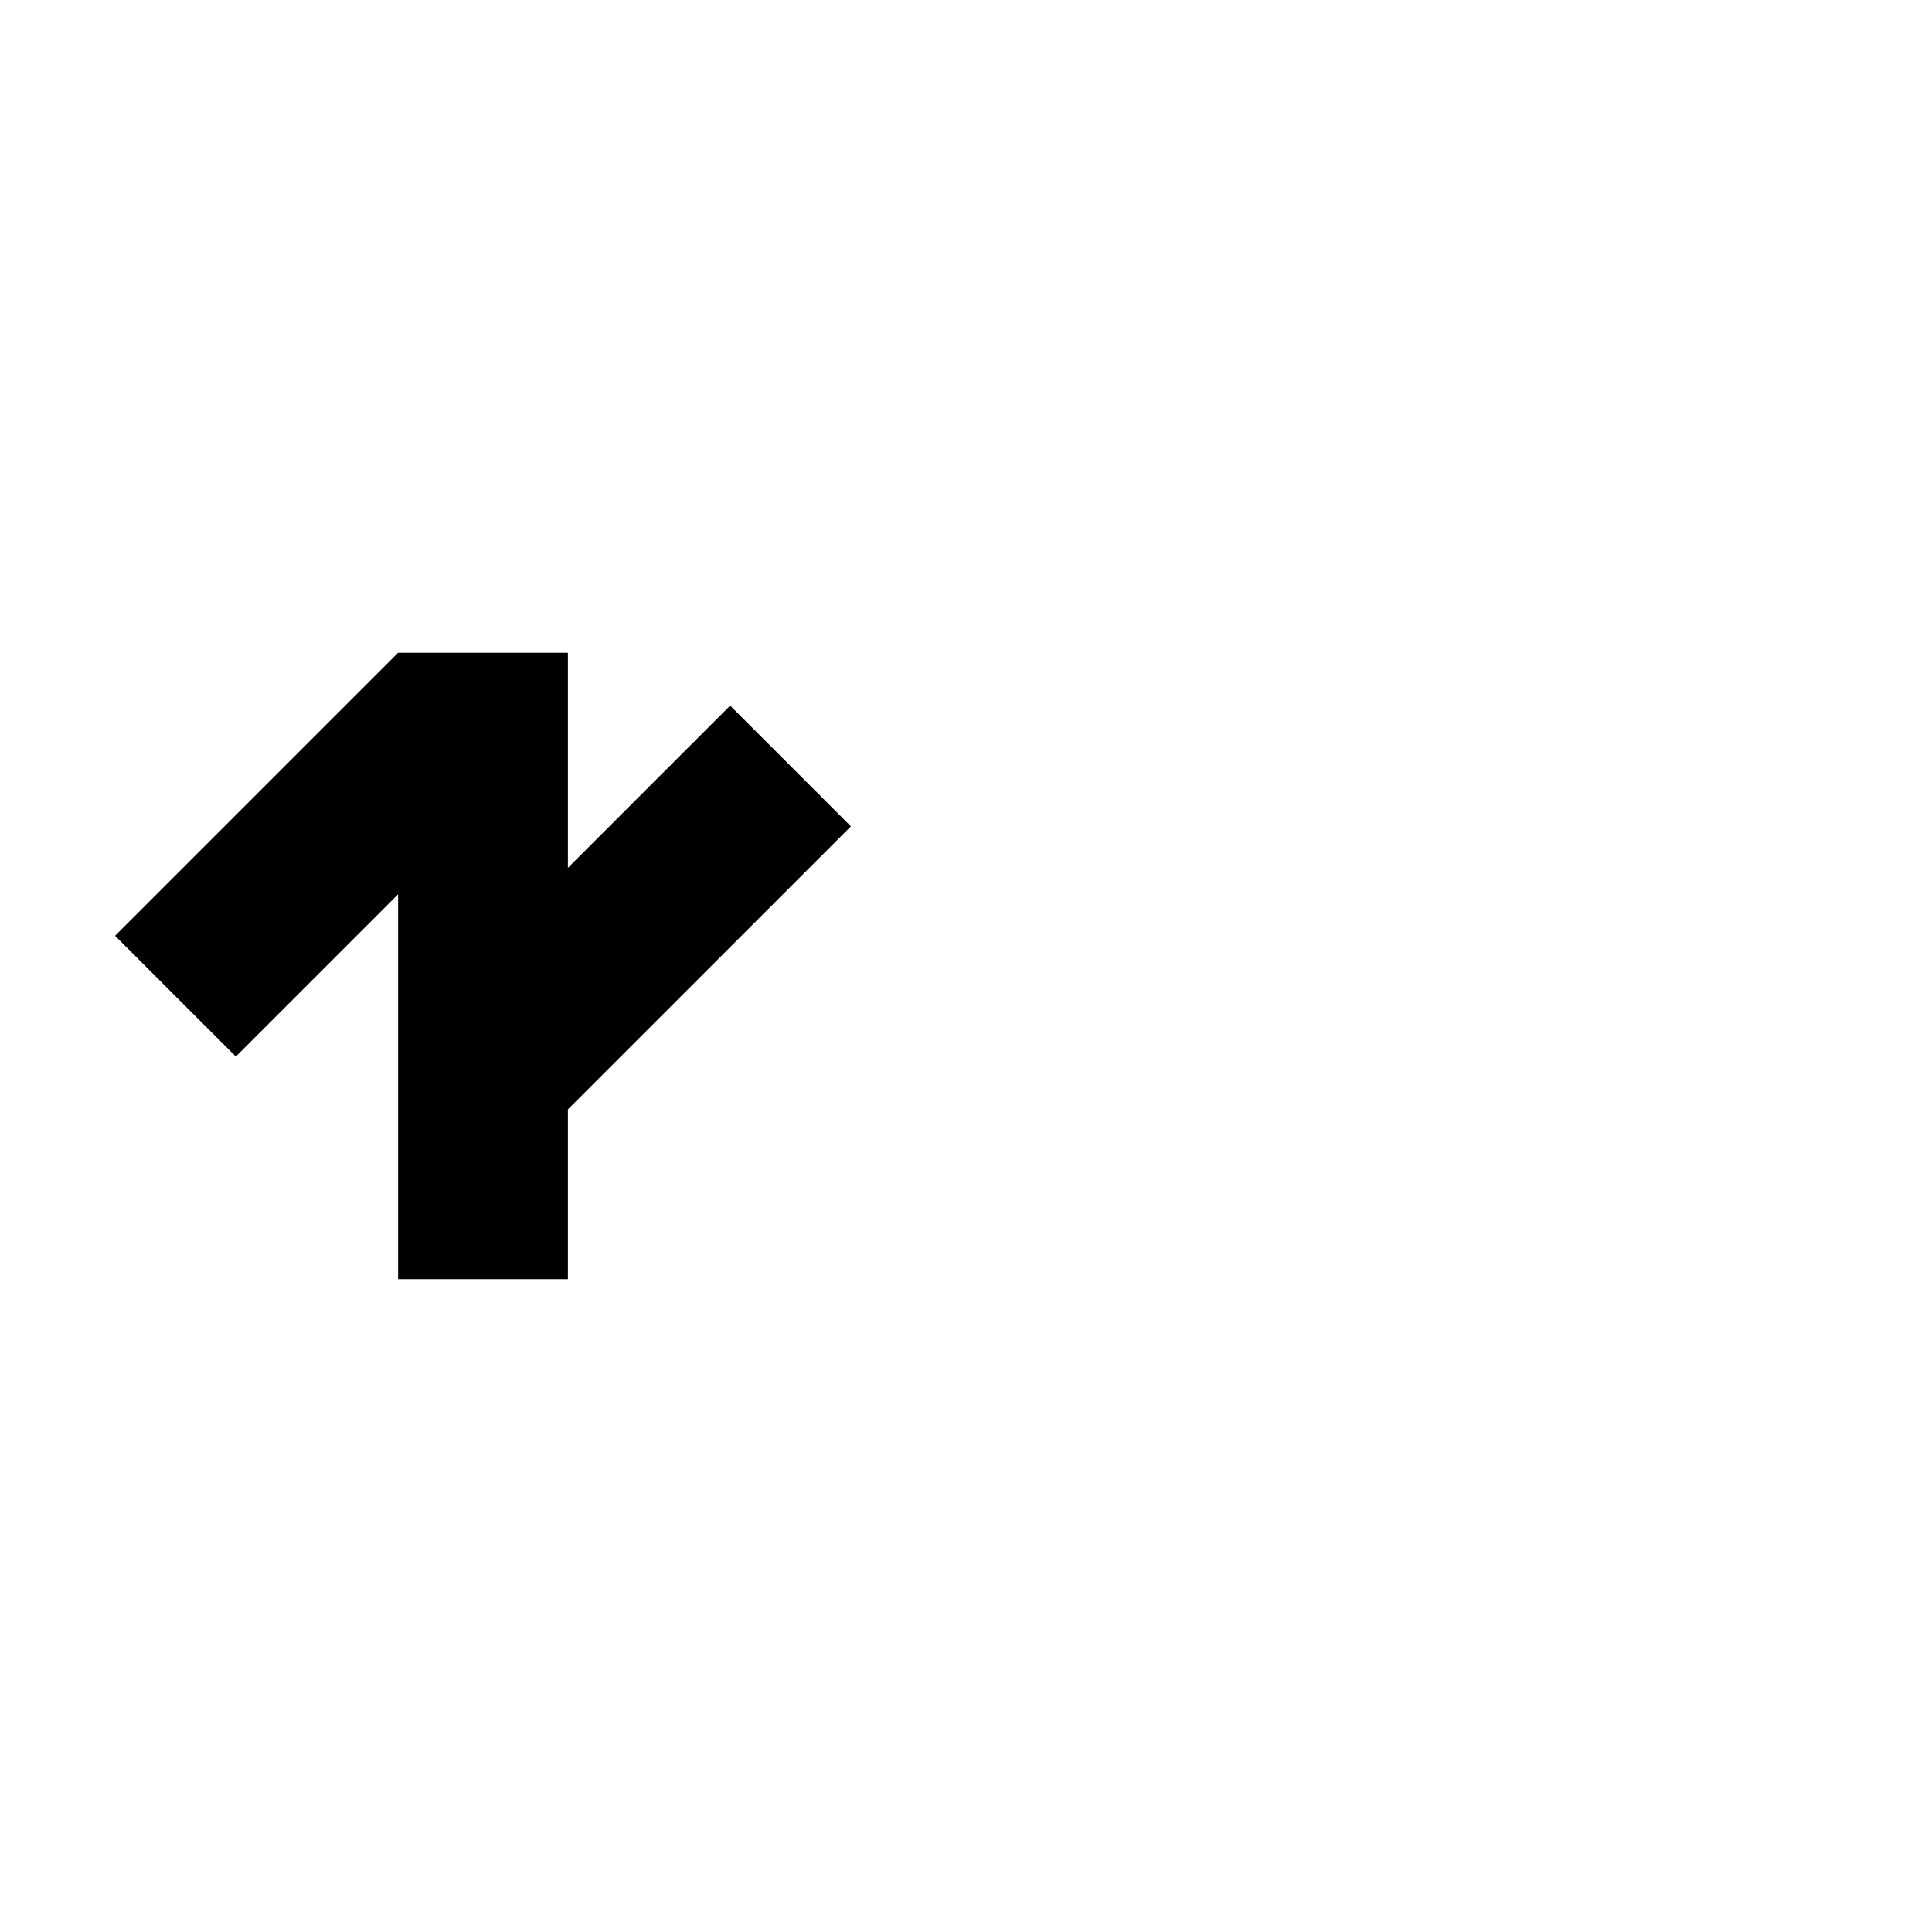
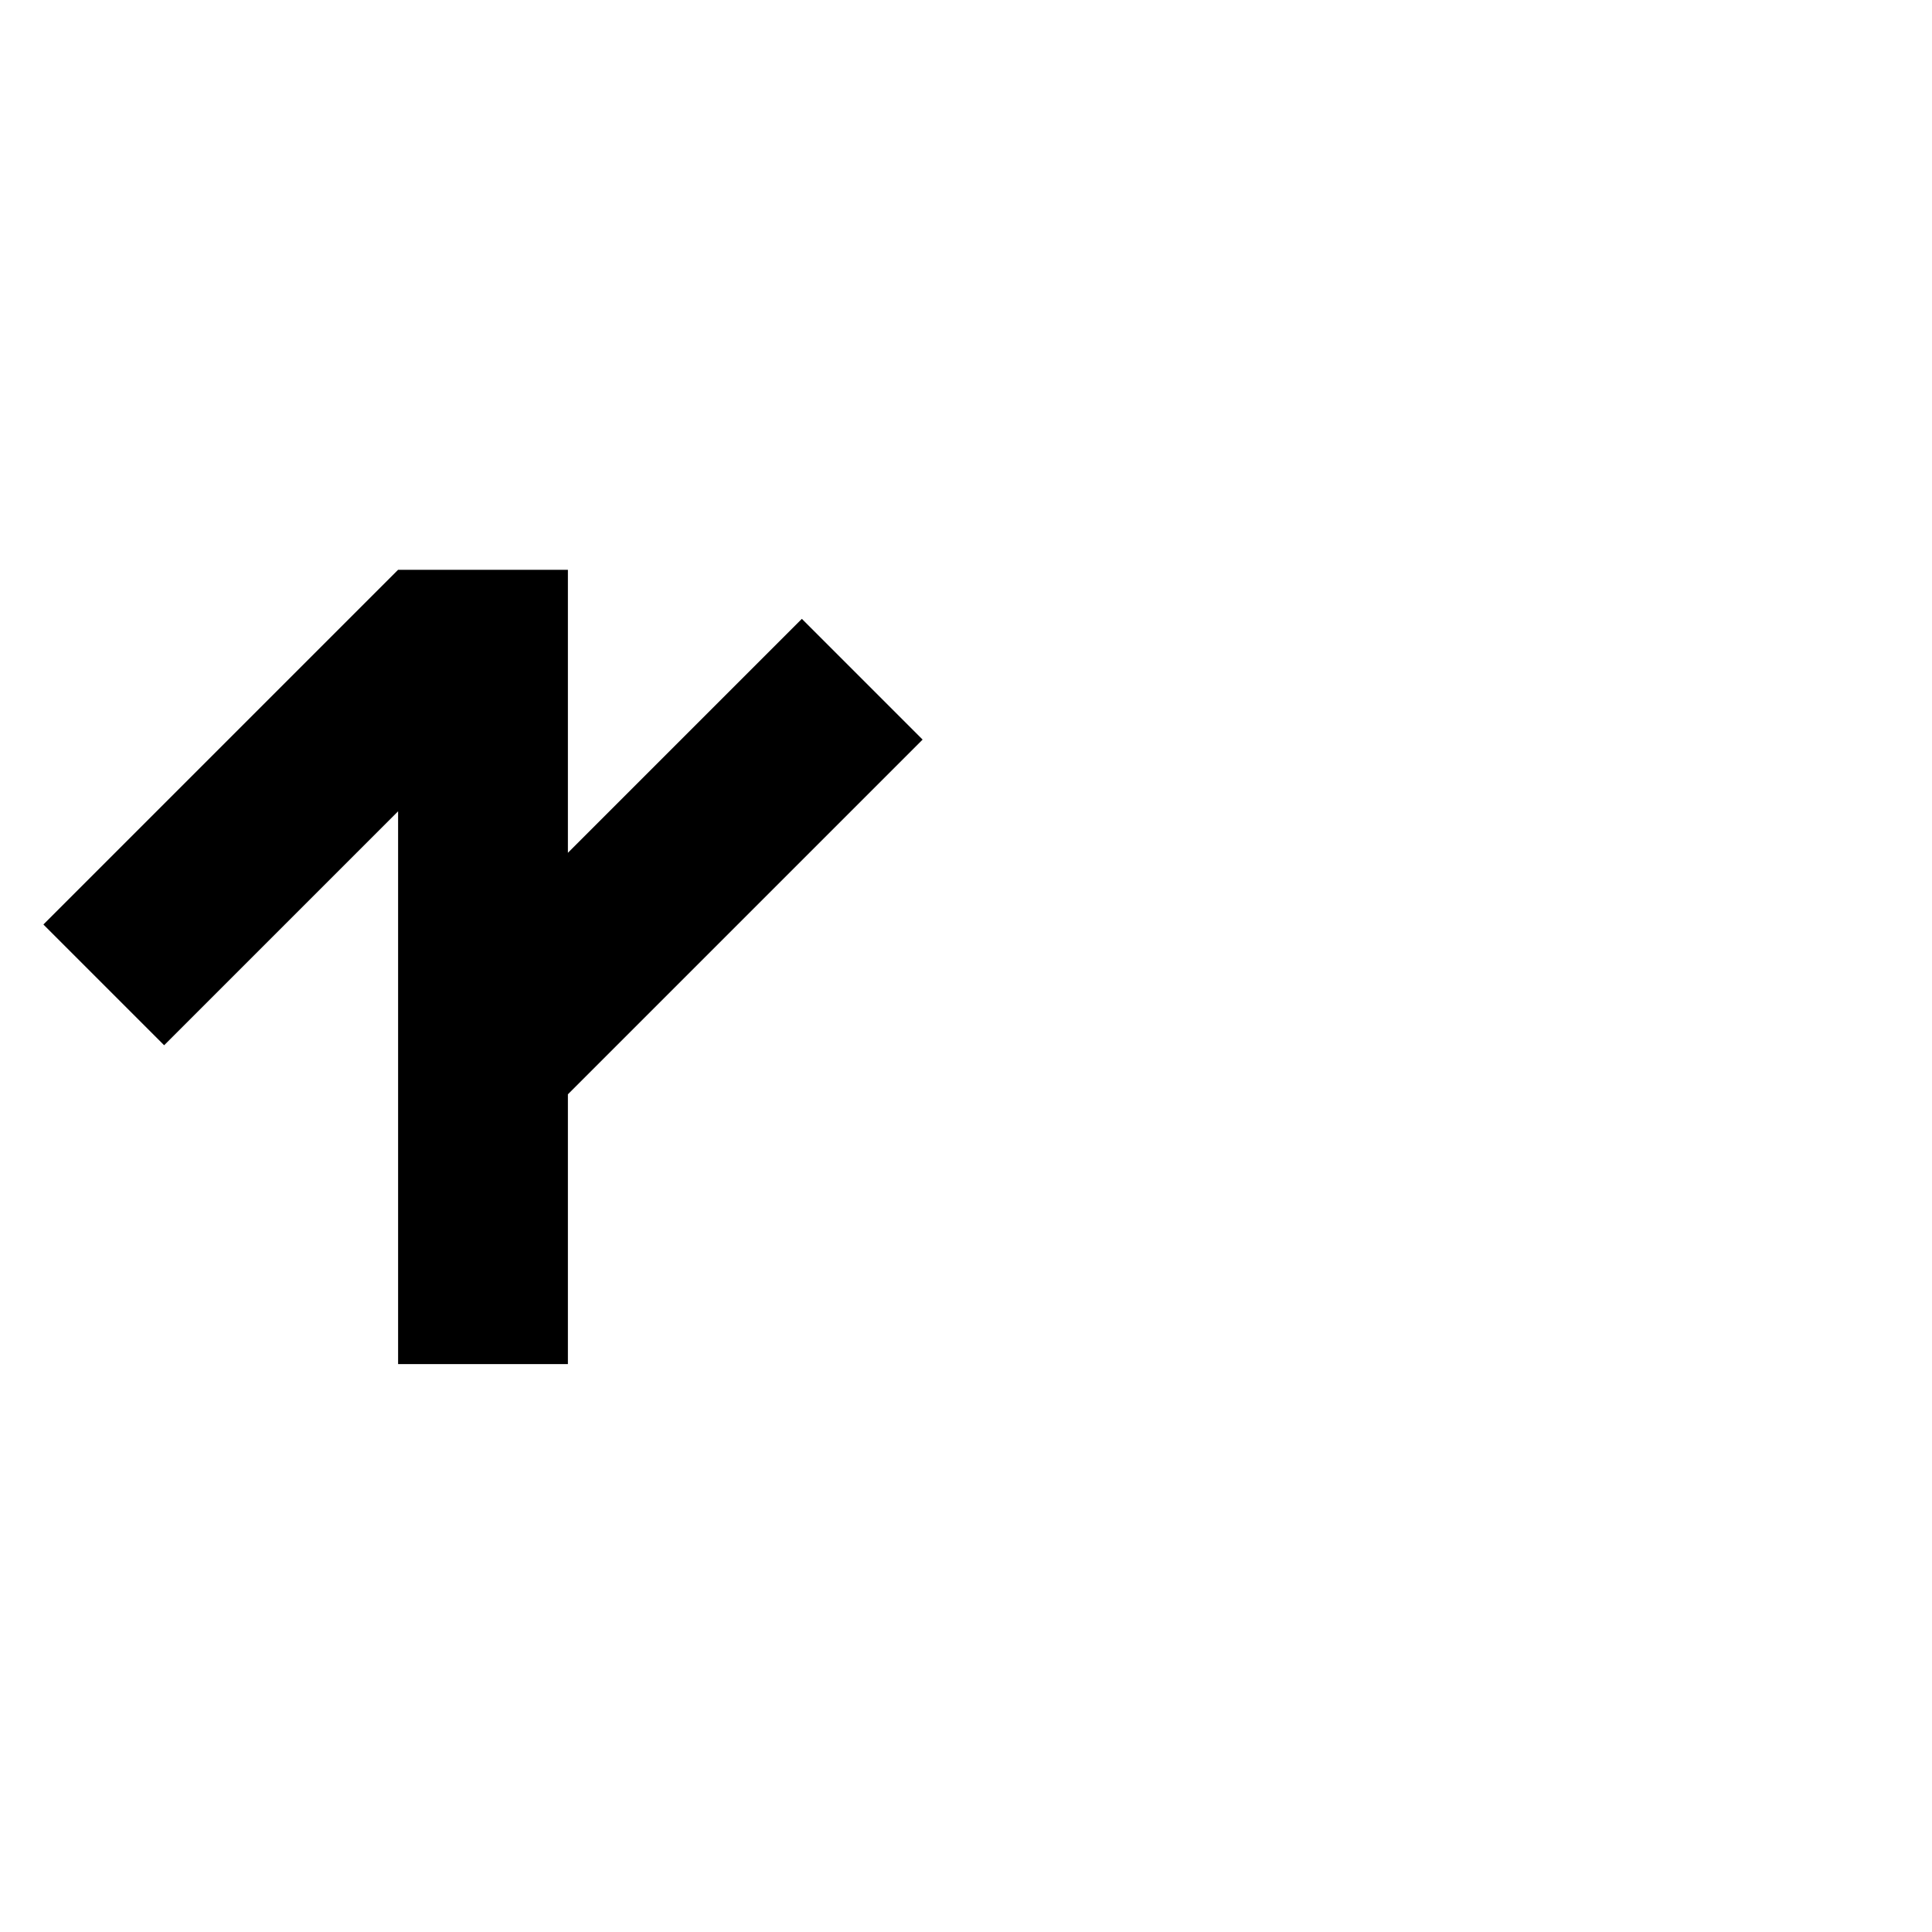
<svg xmlns="http://www.w3.org/2000/svg" width="2048" height="2048">
-   <path id="rect1" fill="#000000" stroke="none" d="M 422 692 L 122 992 L 250 1120 L 422 948 L 422 1356 L 602 1356 L 602 1176 L 902 876 L 774 748 L 602 920 L 602 692 Z" />
+   <path id="rect1" fill="#000000" stroke="none" d="M 422 604 L 46 980 L 174 1108 L 422 860 L 422 1446 L 602 1446 L 602 1160 L 978 784 L 850 656 L 602 904 L 602 604 Z" />
</svg>
